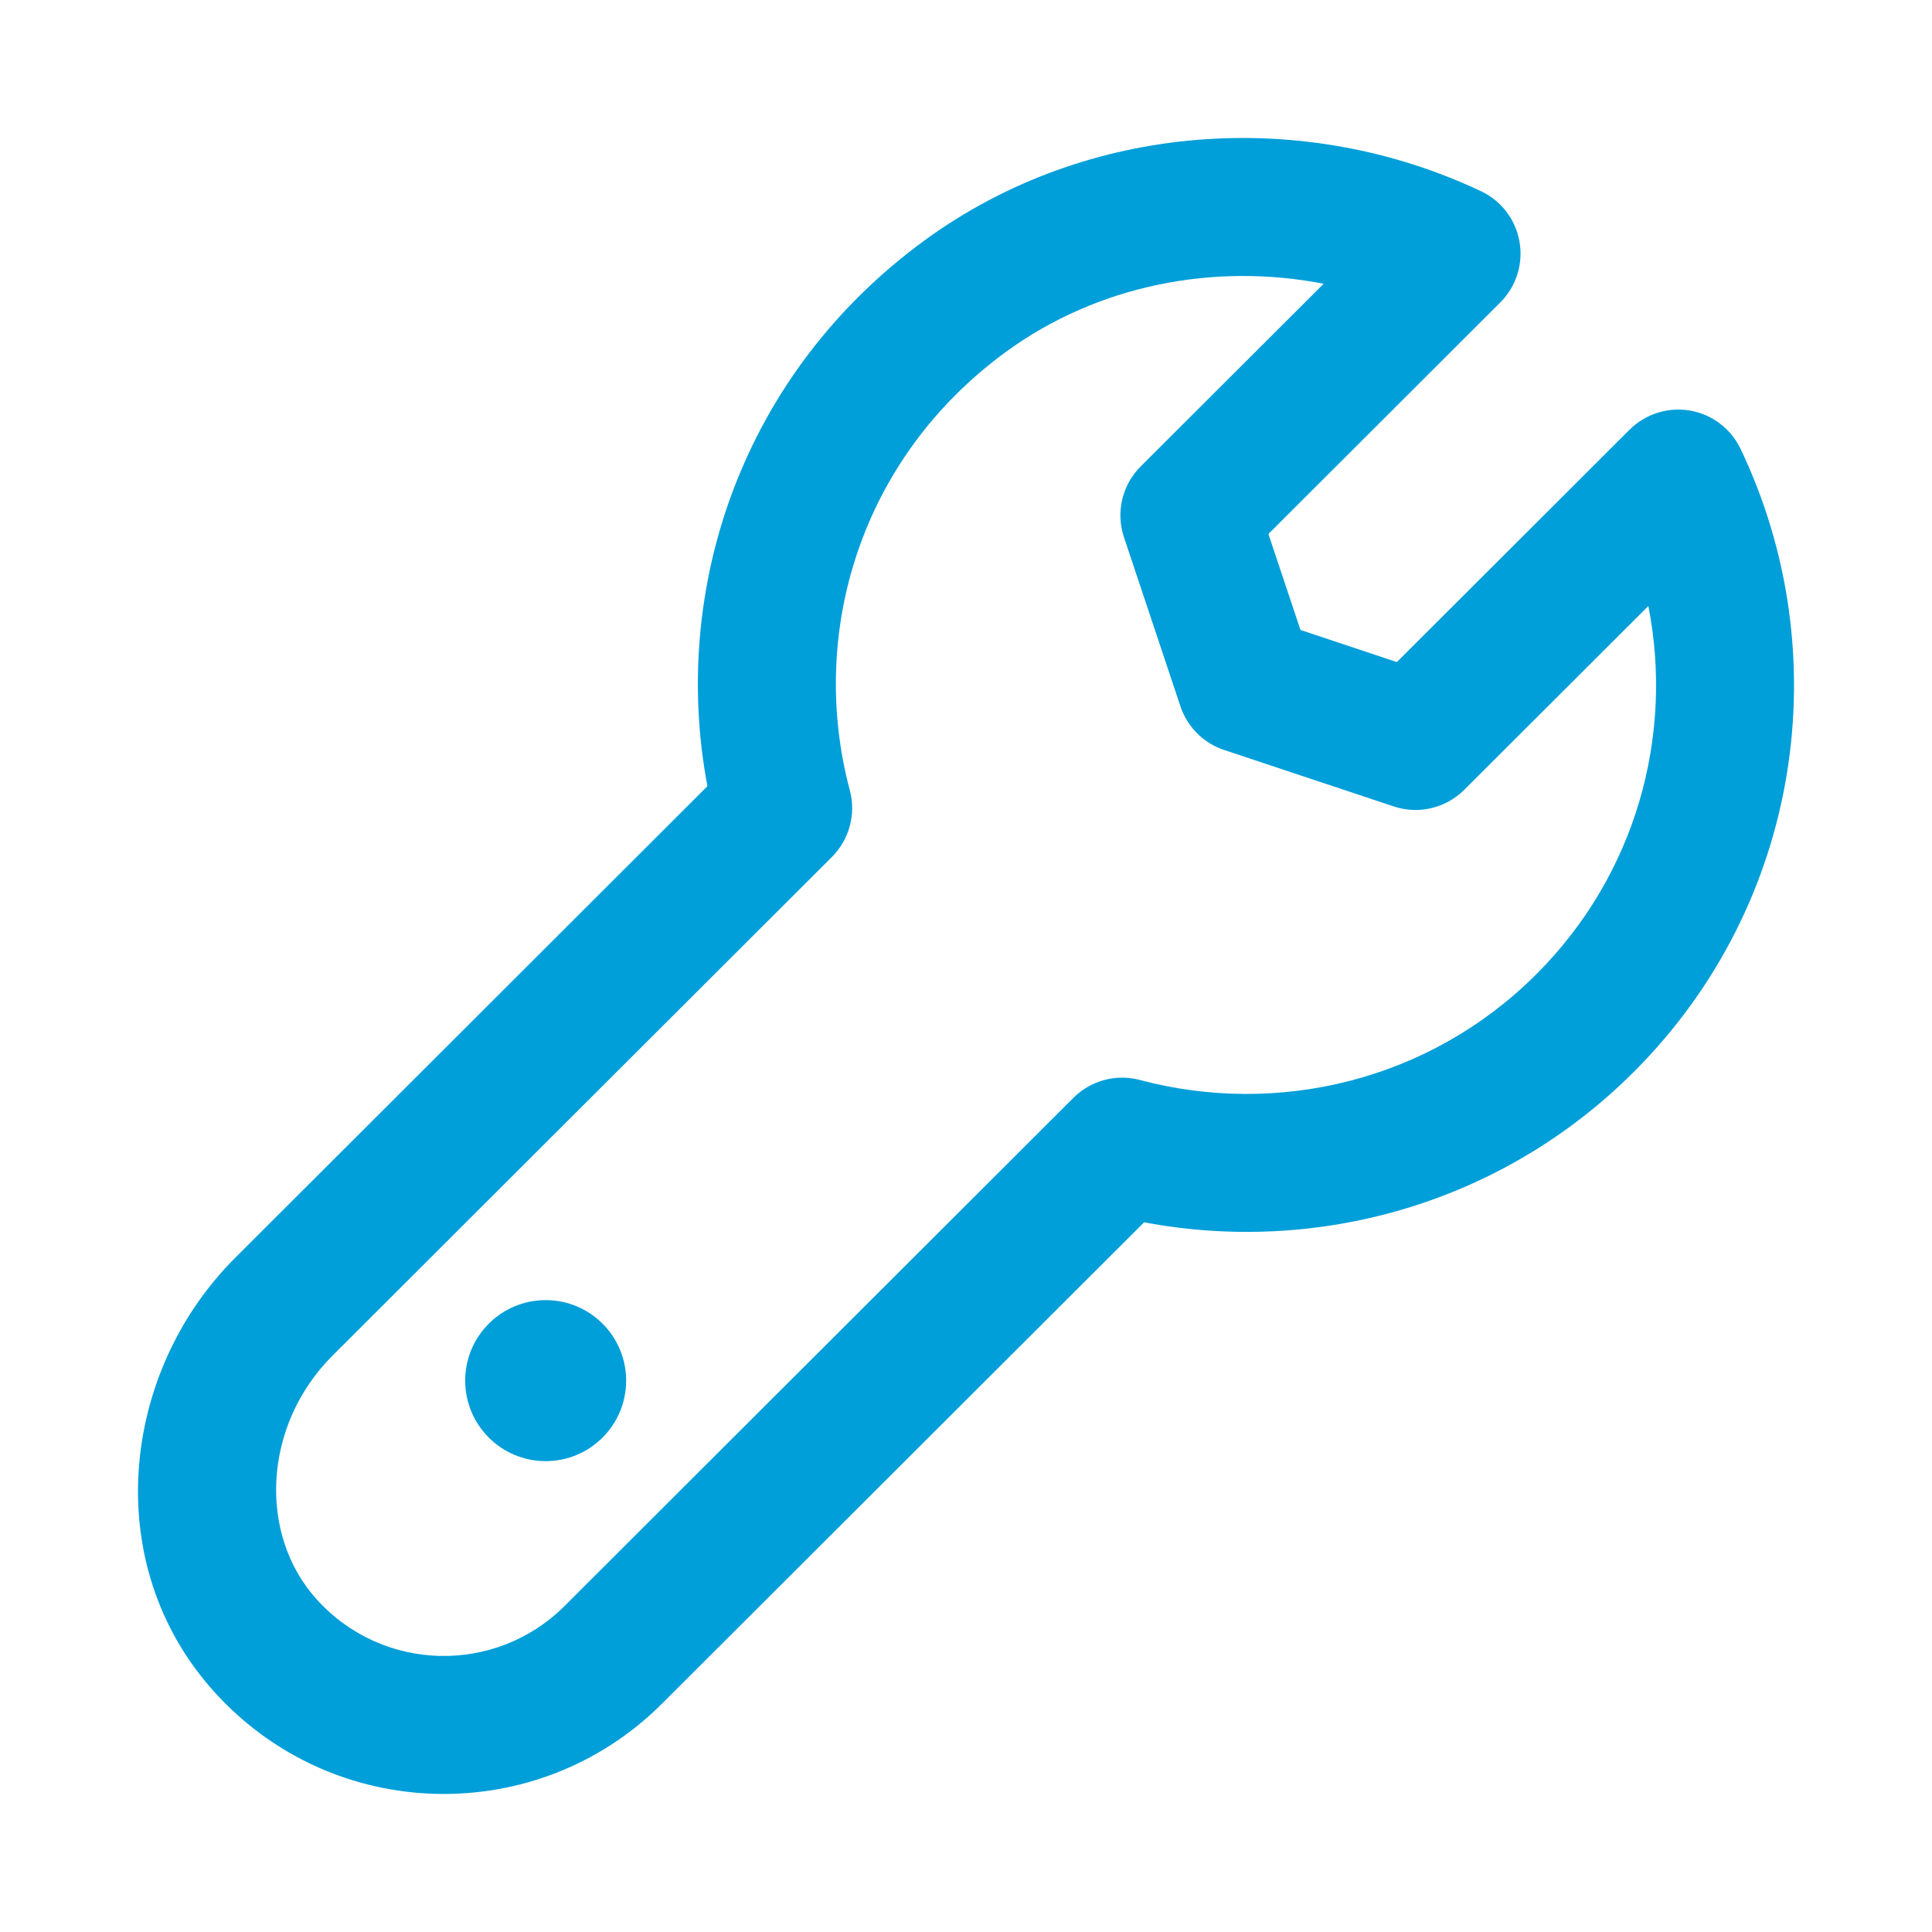
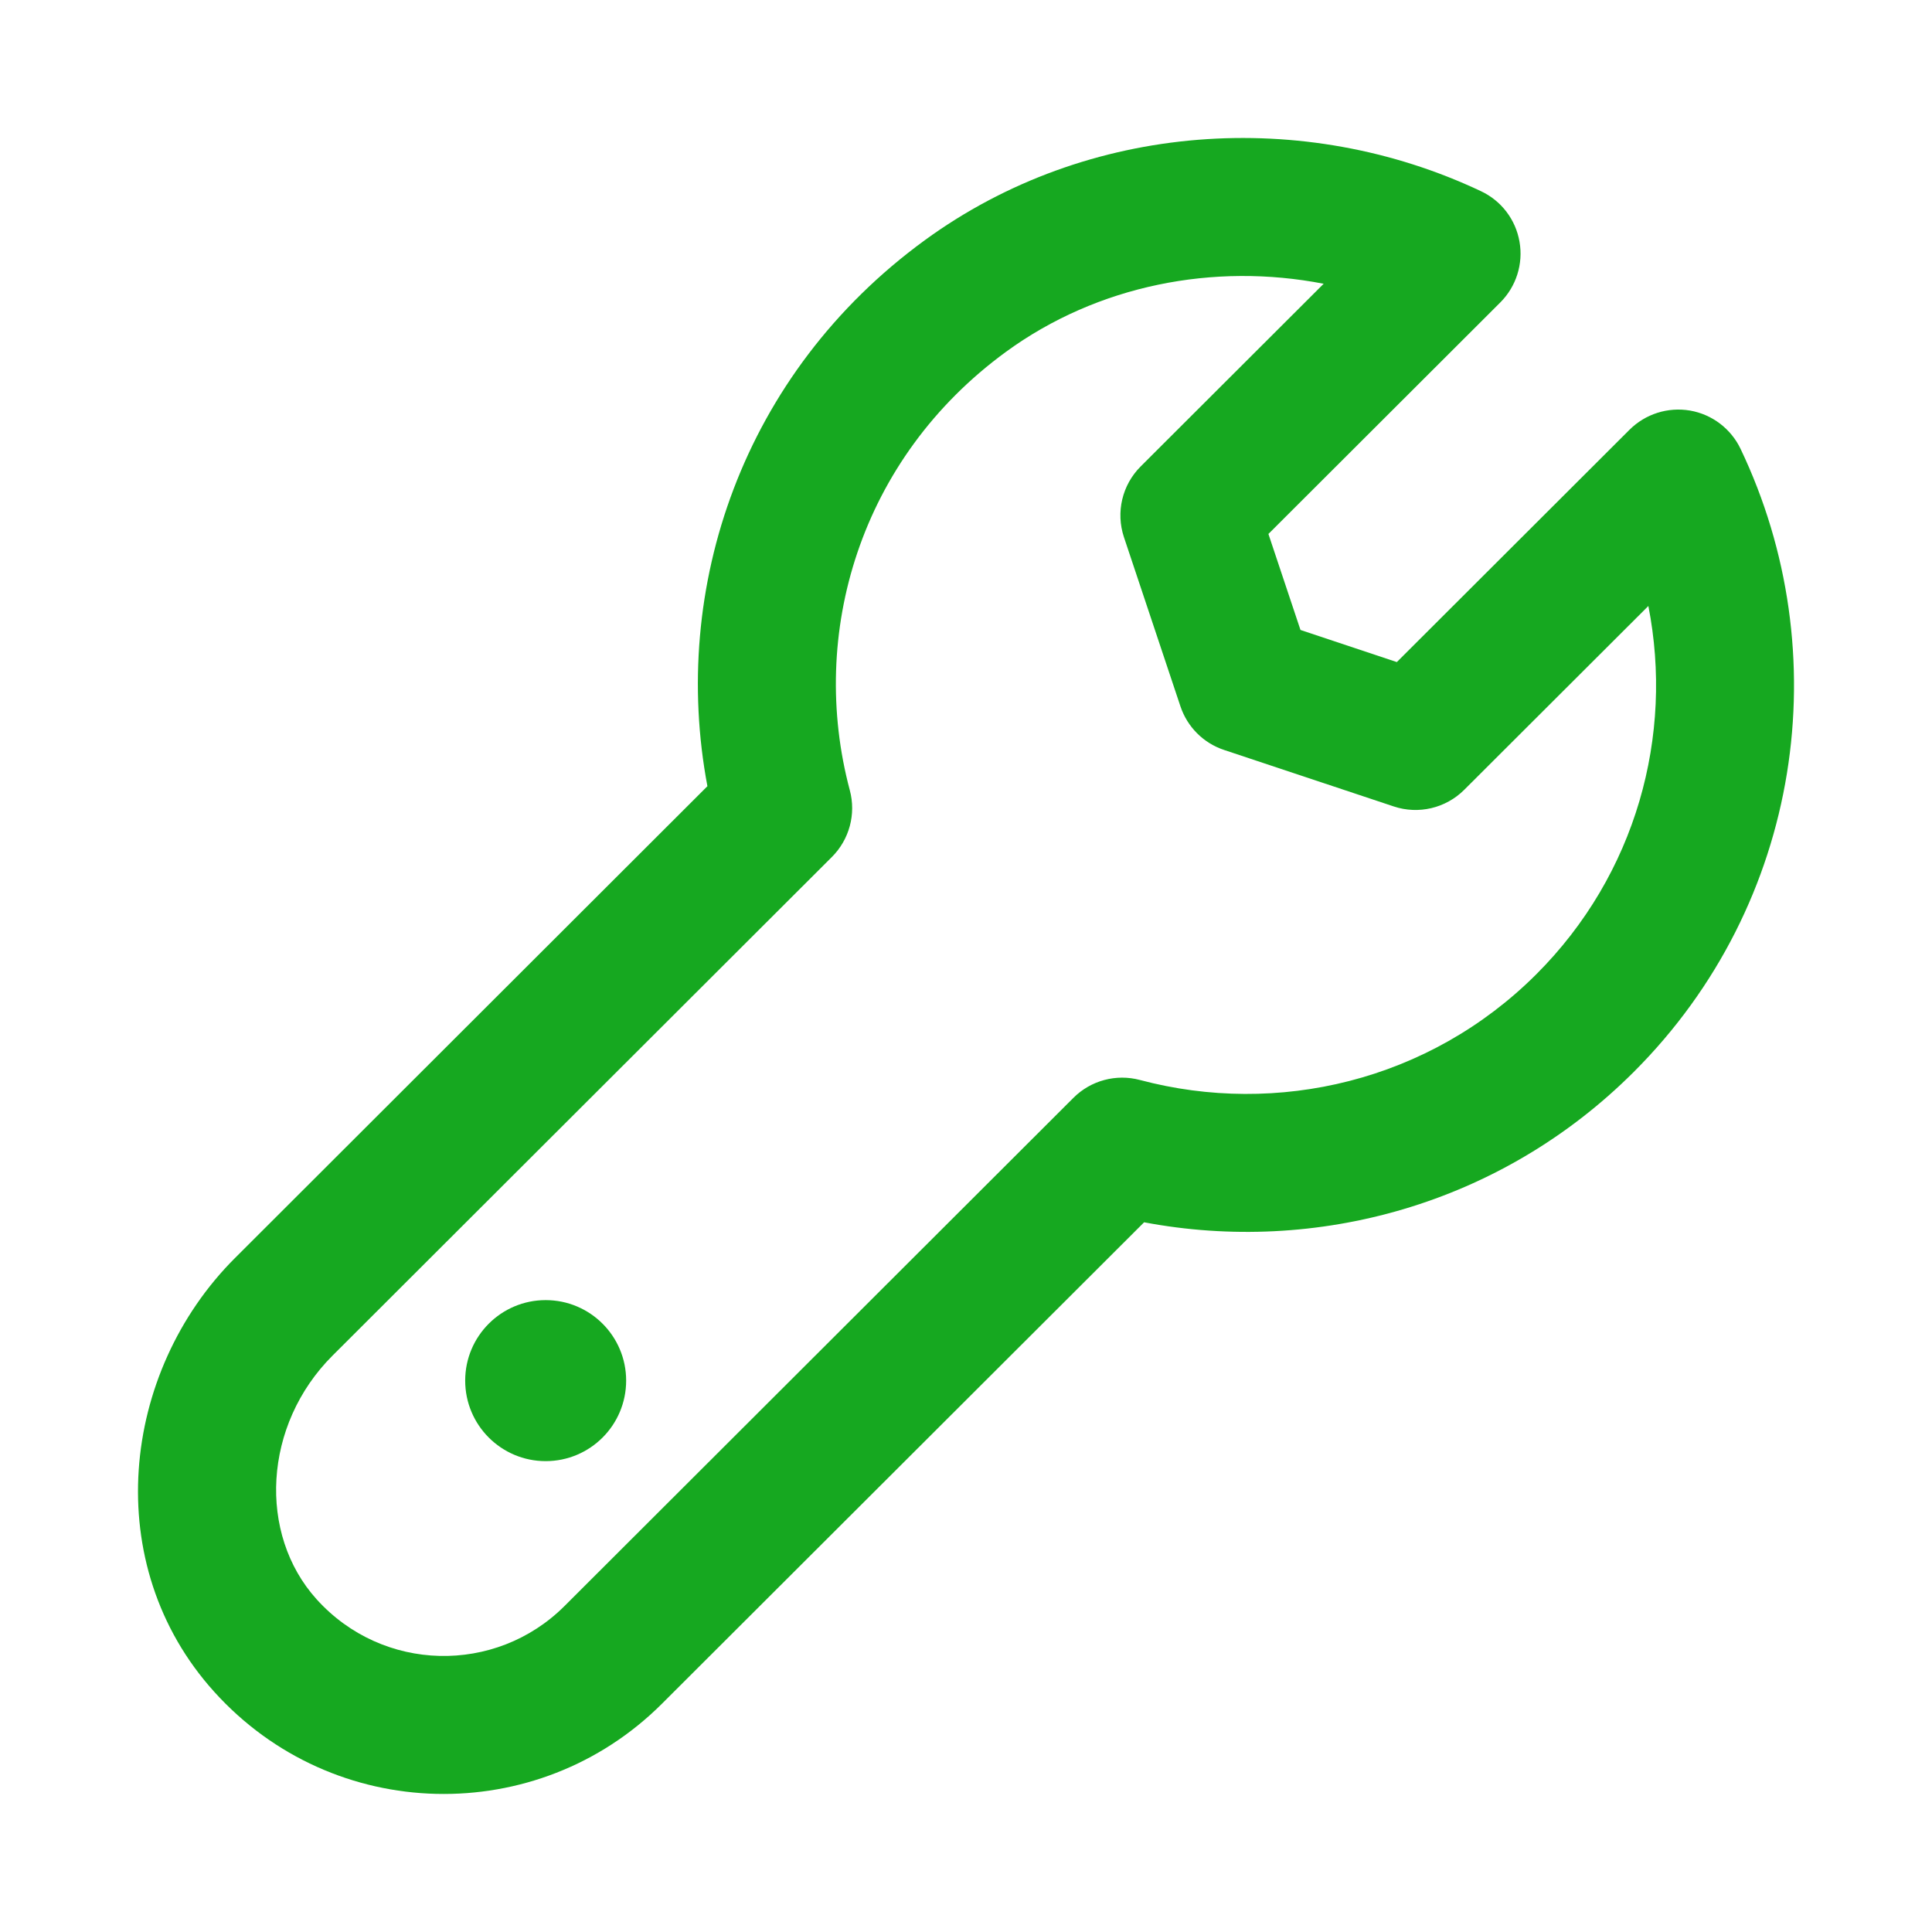
<svg xmlns="http://www.w3.org/2000/svg" width="32" height="32" viewBox="0 0 32 32" fill="none">
-   <path fill-rule="evenodd" clip-rule="evenodd" d="M15.317 3.979C18.018 2.009 21.605 1.784 24.53 3.167C24.867 3.325 25.105 3.638 25.168 4.005C25.232 4.371 25.113 4.746 24.85 5.009L21.009 8.844L21.54 10.434L23.136 10.966L26.99 7.118C27.253 6.856 27.626 6.738 27.991 6.8C28.357 6.863 28.669 7.1 28.829 7.434C30.438 10.803 29.858 14.96 27.06 17.755C24.852 19.96 21.794 20.782 18.95 20.245L10.964 28.219C10.964 28.219 10.964 28.219 10.964 28.219C8.903 30.276 5.522 30.21 3.547 28.02C1.646 25.913 2.001 22.724 3.893 20.836C3.893 20.836 3.893 20.836 3.893 20.836L11.717 13.022C11.099 9.743 12.293 6.186 15.317 3.979ZM21.924 4.7C20.111 4.347 18.183 4.719 16.664 5.826C14.24 7.595 13.385 10.501 14.076 13.091C14.181 13.485 14.068 13.905 13.779 14.194L5.508 22.453C4.359 23.6 4.267 25.406 5.244 26.489C6.339 27.703 8.209 27.739 9.349 26.602L17.78 18.183C18.068 17.895 18.488 17.783 18.881 17.888C21.155 18.493 23.67 17.91 25.445 16.138C27.104 14.481 27.723 12.179 27.302 10.037L24.252 13.082C23.946 13.387 23.494 13.494 23.084 13.357L20.276 12.422C19.934 12.309 19.666 12.041 19.552 11.7L18.616 8.897C18.479 8.486 18.586 8.032 18.893 7.726L21.924 4.7Z" fill="#009FD9" />
-   <path d="M10.371 22.867C10.371 23.604 9.774 24.201 9.038 24.201C8.302 24.201 7.705 23.604 7.705 22.867C7.705 22.131 8.302 21.534 9.038 21.534C9.774 21.534 10.371 22.131 10.371 22.867Z" fill="#009FD9" />
+   <path fill-rule="evenodd" clip-rule="evenodd" d="M15.317 3.979C18.018 2.009 21.605 1.784 24.53 3.167C24.867 3.325 25.105 3.638 25.168 4.005C25.232 4.371 25.113 4.746 24.85 5.009L21.009 8.844L21.54 10.434L23.136 10.966L26.99 7.118C27.253 6.856 27.626 6.738 27.991 6.8C28.357 6.863 28.669 7.1 28.829 7.434C30.438 10.803 29.858 14.96 27.06 17.755C24.852 19.96 21.794 20.782 18.95 20.245L10.964 28.219C10.964 28.219 10.964 28.219 10.964 28.219C8.903 30.276 5.522 30.21 3.547 28.02C1.646 25.913 2.001 22.724 3.893 20.836C3.893 20.836 3.893 20.836 3.893 20.836L11.717 13.022C11.099 9.743 12.293 6.186 15.317 3.979ZM21.924 4.7C20.111 4.347 18.183 4.719 16.664 5.826C14.24 7.595 13.385 10.501 14.076 13.091C14.181 13.485 14.068 13.905 13.779 14.194L5.508 22.453C4.359 23.6 4.267 25.406 5.244 26.489C6.339 27.703 8.209 27.739 9.349 26.602L17.78 18.183C18.068 17.895 18.488 17.783 18.881 17.888C21.155 18.493 23.67 17.91 25.445 16.138C27.104 14.481 27.723 12.179 27.302 10.037L24.252 13.082C23.946 13.387 23.494 13.494 23.084 13.357L20.276 12.422C19.934 12.309 19.666 12.041 19.552 11.7L18.616 8.897C18.479 8.486 18.586 8.032 18.893 7.726L21.924 4.7Z" fill="#16a820" />
+   <path d="M10.371 22.867C10.371 23.604 9.774 24.201 9.038 24.201C8.302 24.201 7.705 23.604 7.705 22.867C7.705 22.131 8.302 21.534 9.038 21.534C9.774 21.534 10.371 22.131 10.371 22.867Z" fill="#16a820" />
</svg>
